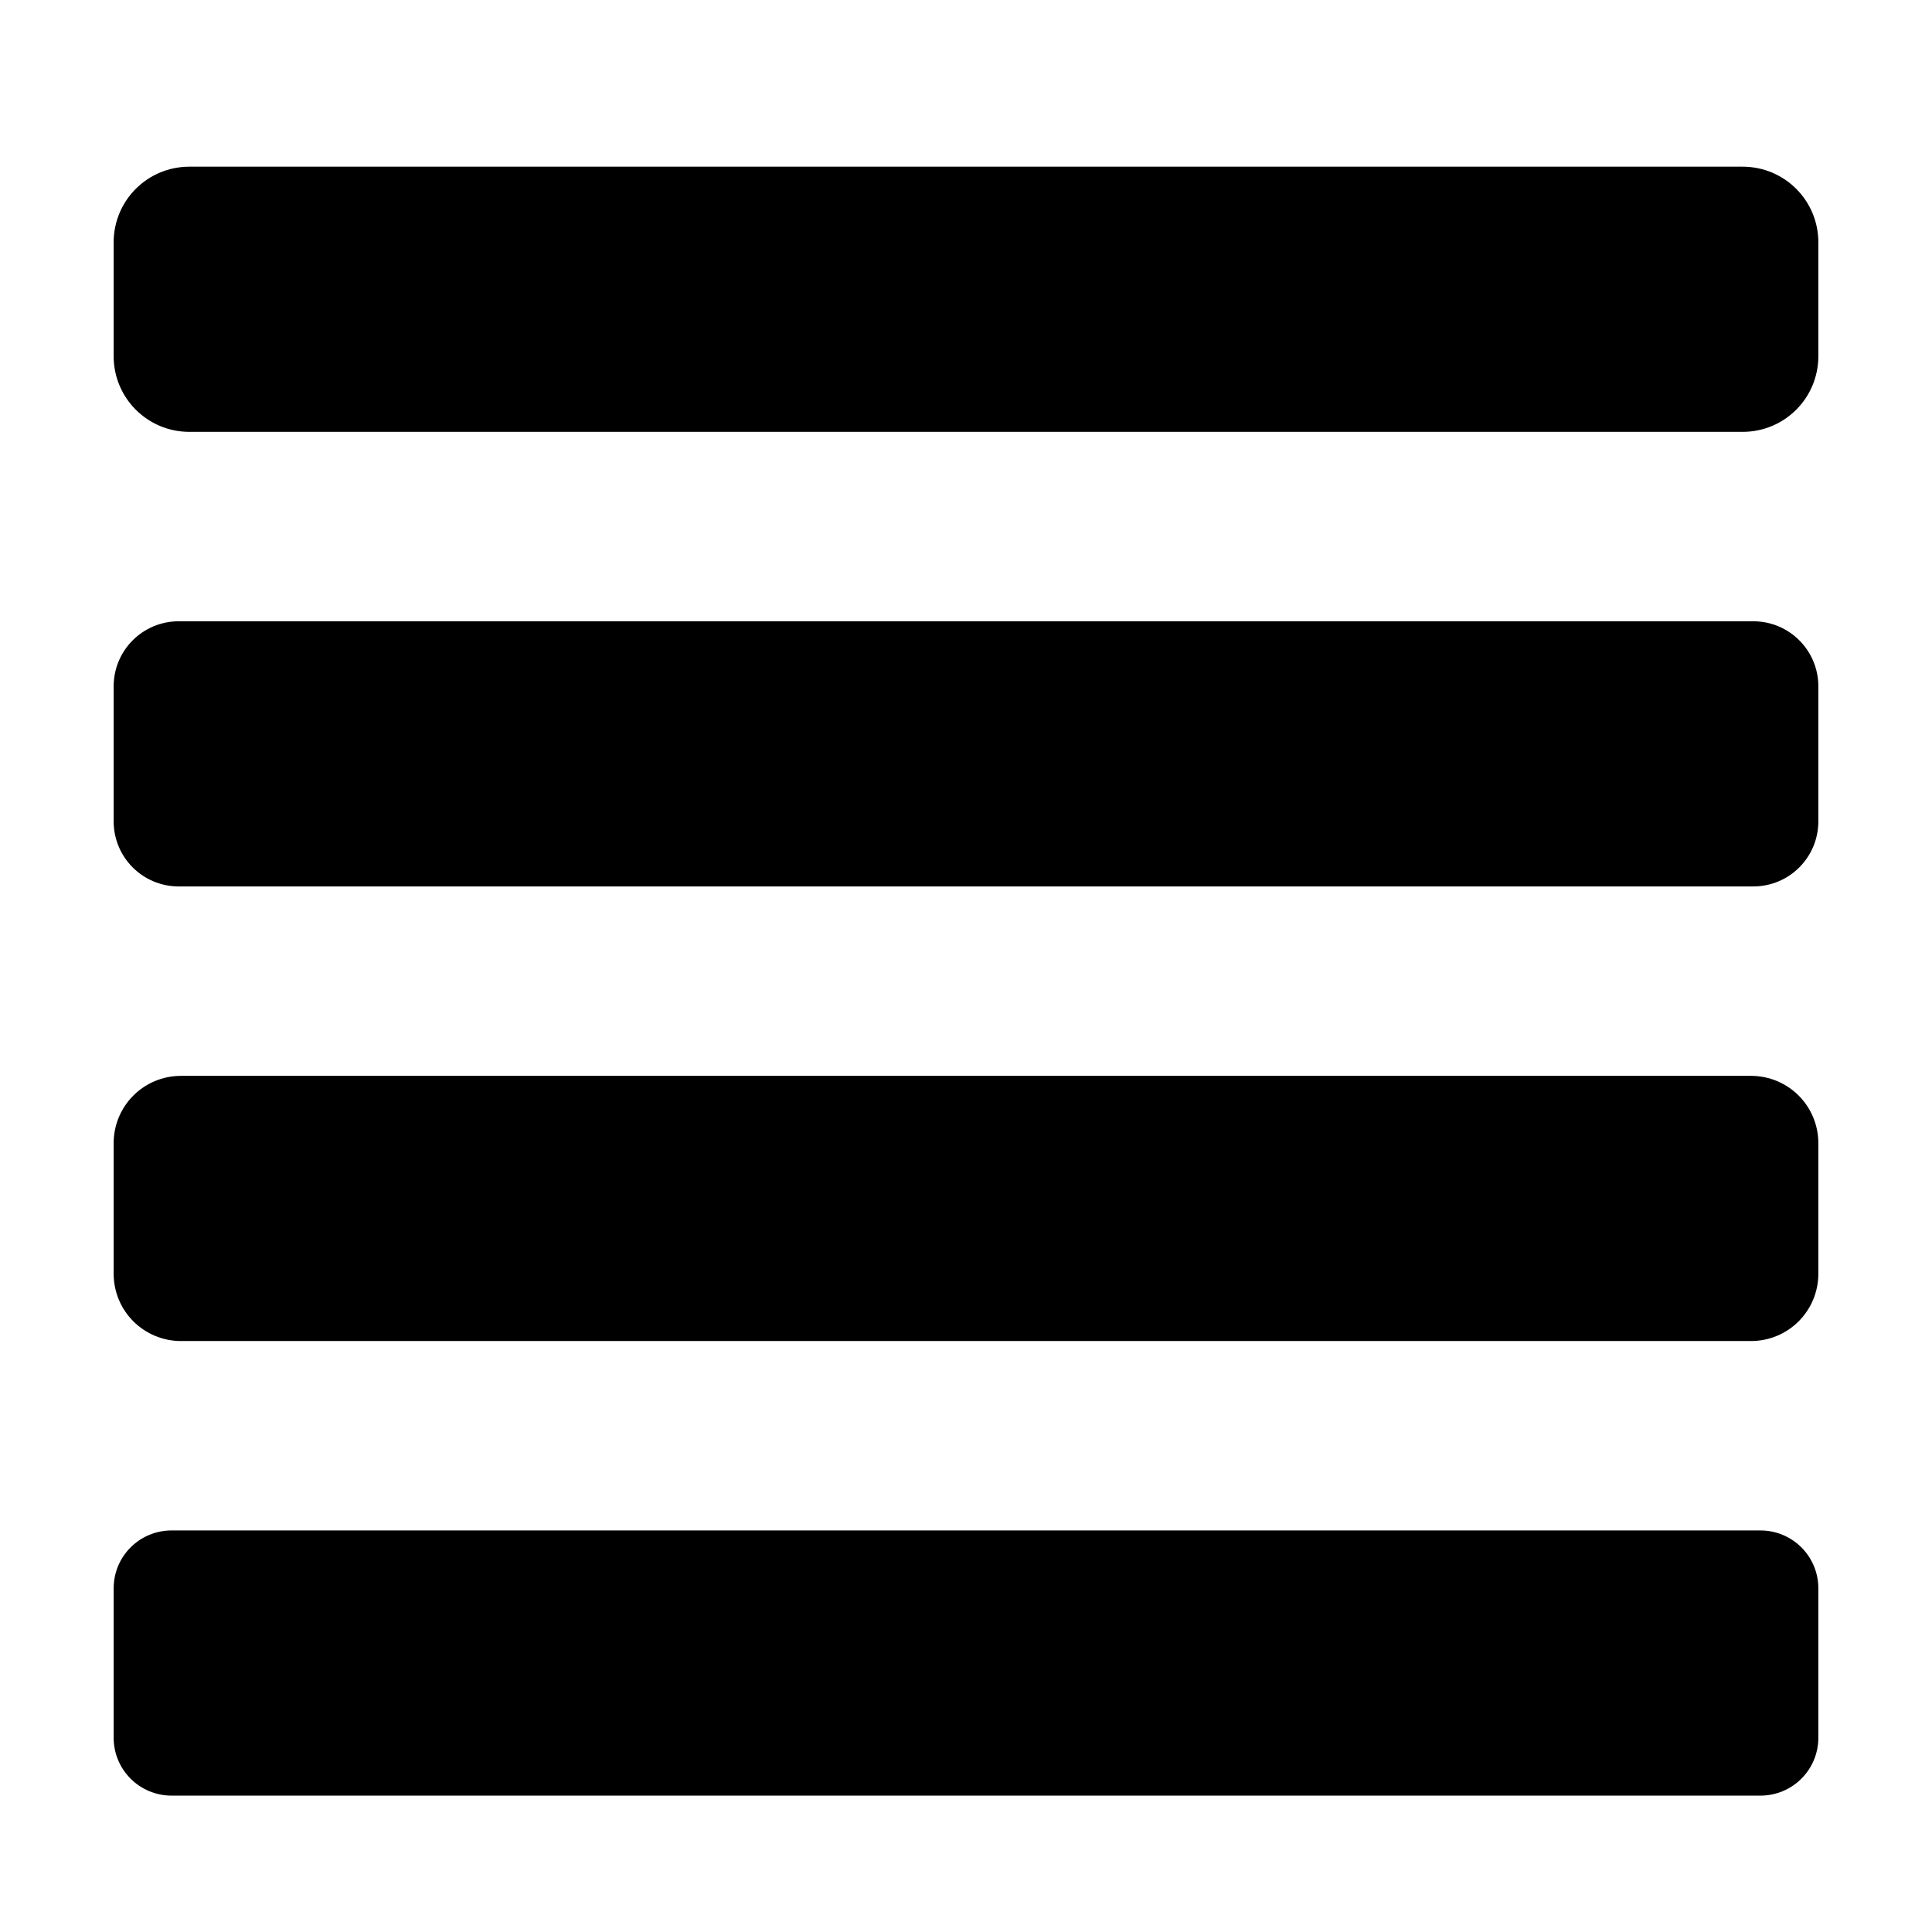
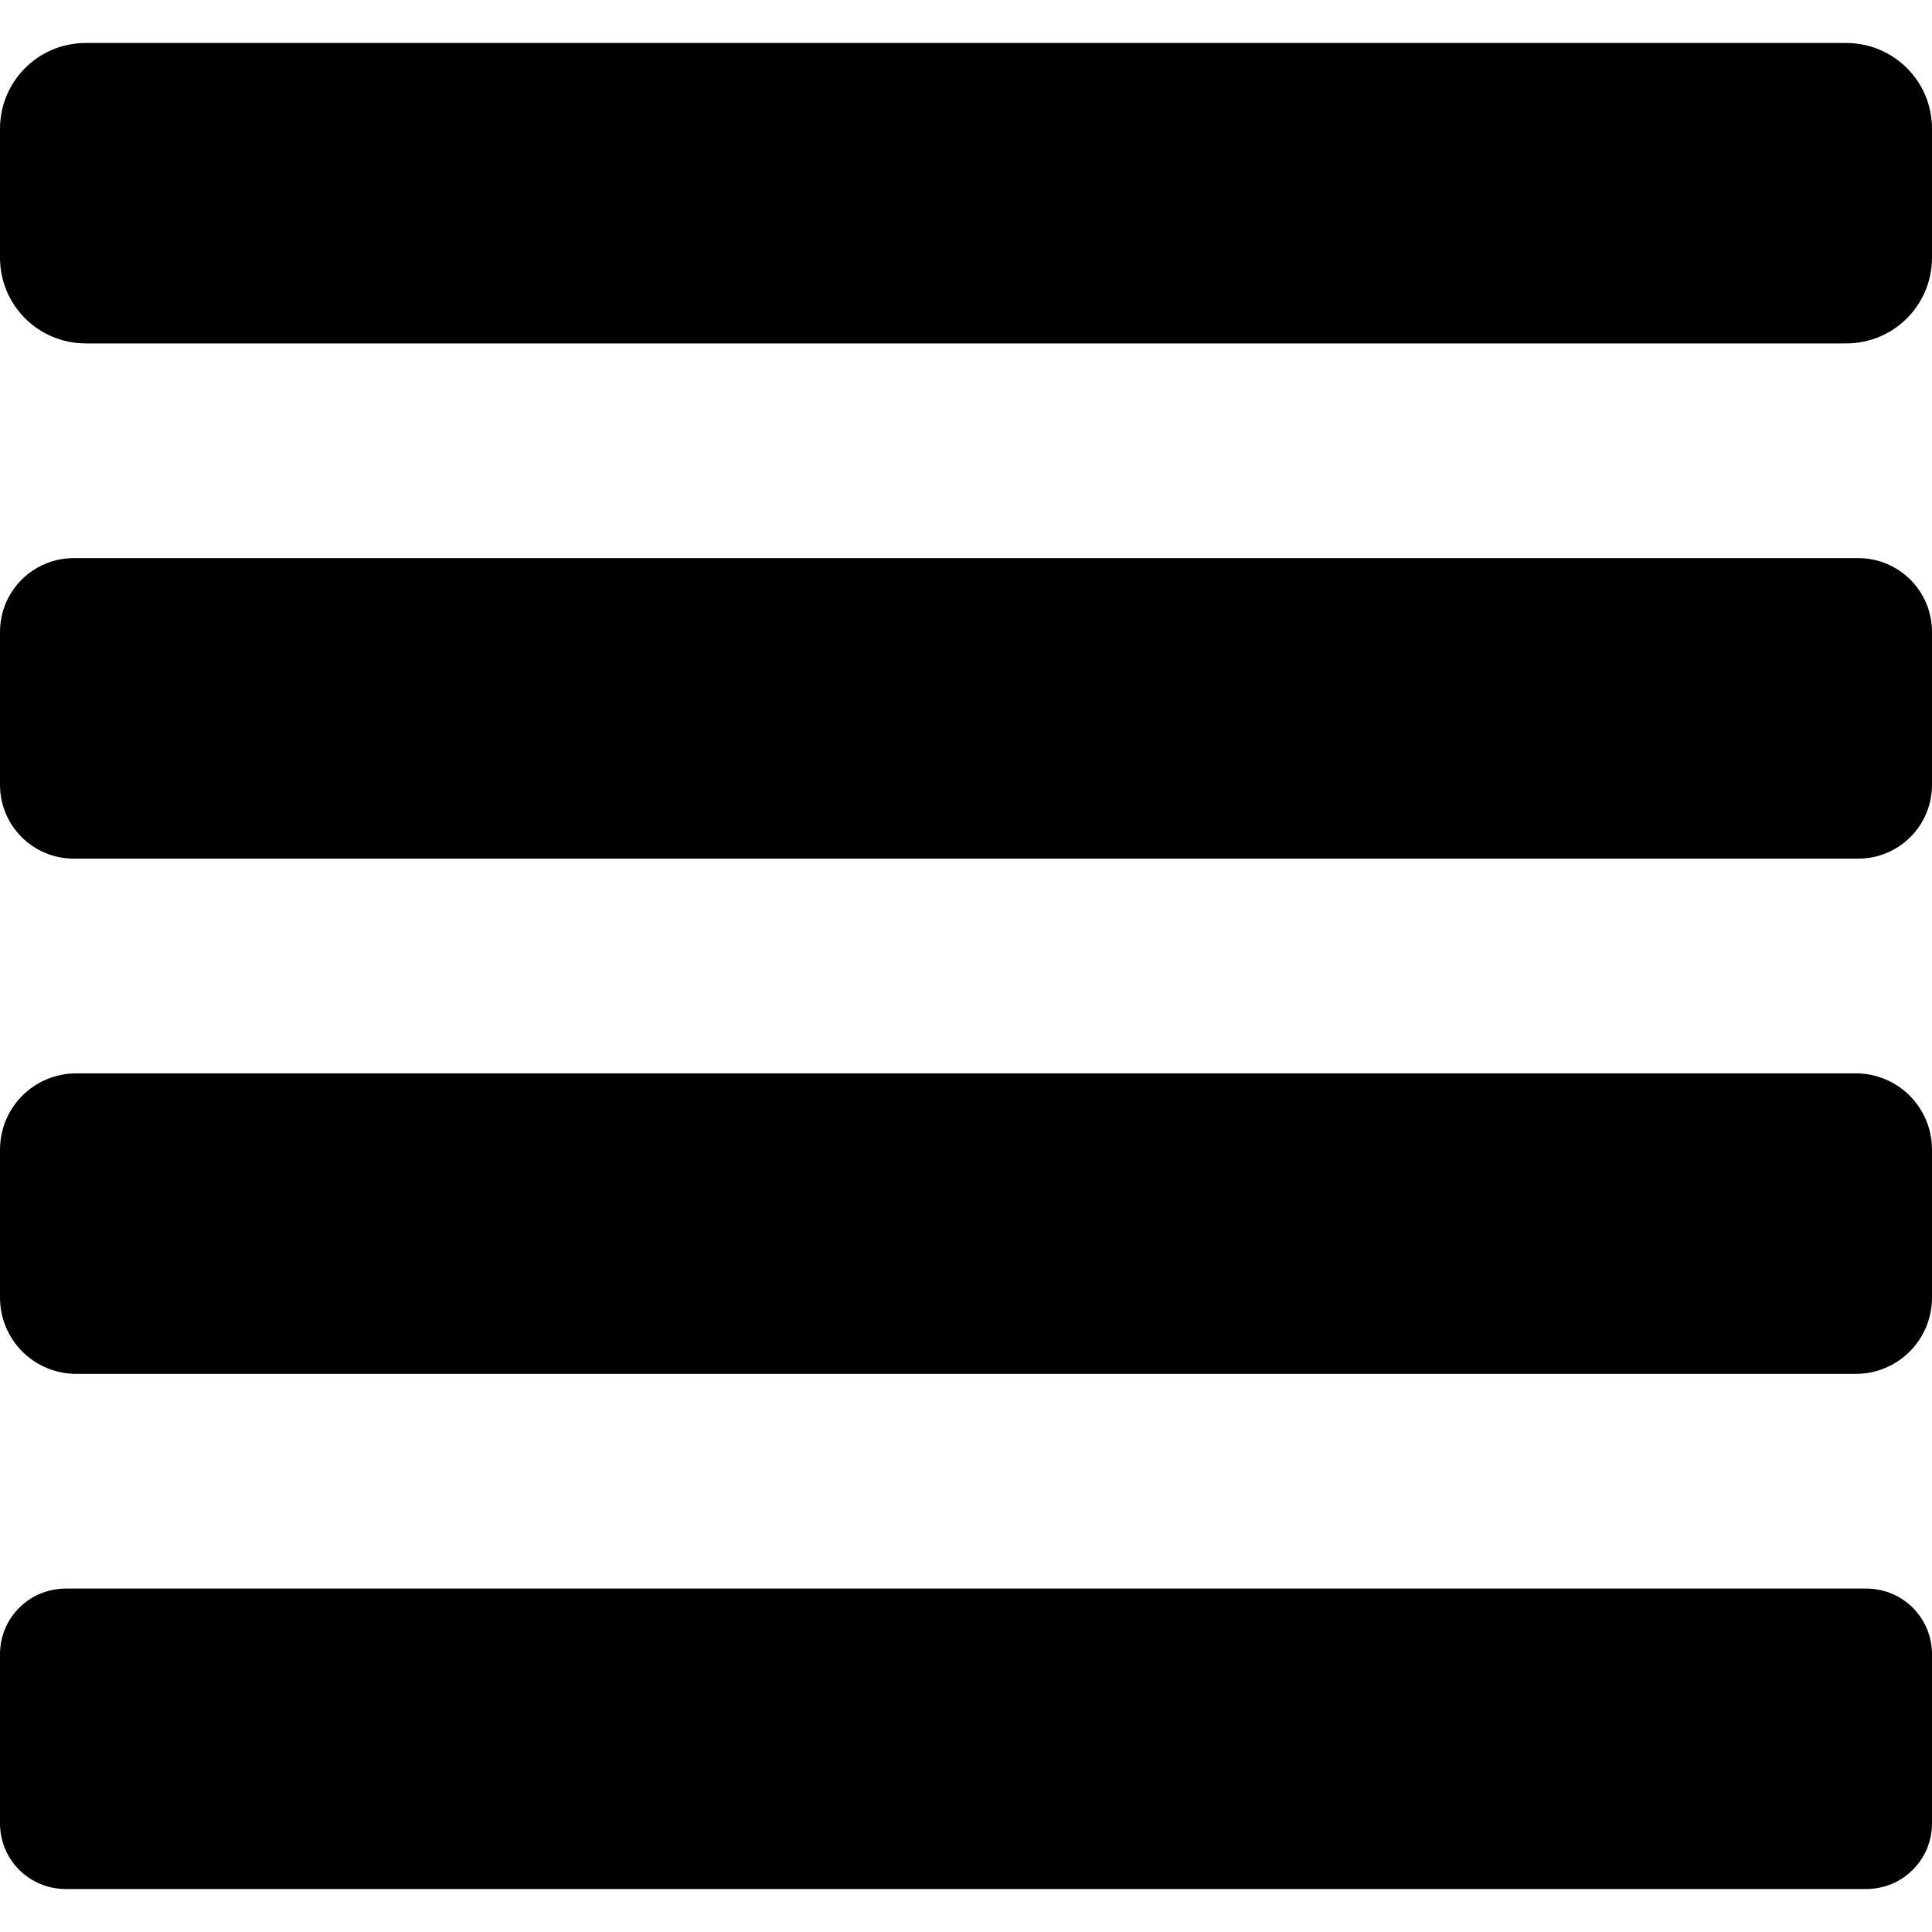
- <svg xmlns="http://www.w3.org/2000/svg" version="1.1" id="explorer" x="0px" y="0px" width="100%" height="100%" viewBox="0 0 510 510" style="enable-background:new 0 0 510 510;" xml:space="preserve">
+ <svg xmlns="http://www.w3.org/2000/svg" id="explorer" width="100%" height="100%" viewBox="0 0 16 16" xml:space="preserve">
  <defs id="defs11" />
-   <g fill="currentColor" id="g3">
+   <g id="g3" fill="currentColor" transform="translate(0,-494)">
    <g id="g5" />
  </g>
-   <path d="M 50,44 C 38.92,44 30,52.92 30,64 l 0,30 c 0,11.08 8.92,20 20,20 l 410,0 c 11.08,0 20,-8.92 20,-20 l 0,-30 C 480,52.92 471.08,44 460,44 Z M 47.209,164 C 37.675,164 30,171.675 30,181.209 l 0,35.582 C 30,226.325 37.675,234 47.209,234 l 415.582,0 C 472.325,234 480,226.325 480,216.791 l 0,-35.582 C 480,171.675 472.325,164 462.791,164 Z m 0.59,120 C 37.939,284 30,291.939 30,301.799 l 0,34.402 C 30,346.061 37.939,354 47.799,354 l 414.402,0 C 472.061,354 480,346.061 480,336.201 l 0,-34.402 C 480,291.939 472.061,284 462.201,284 Z M 45.311,404 C 36.828,404 30,410.828 30,419.311 l 0,39.379 C 30,467.172 36.828,474 45.311,474 l 419.379,0 C 473.172,474 480,467.172 480,458.689 l 0,-39.379 C 480,410.828 473.172,404 464.689,404 Z" id="rect4141" style="fill:currentColor" />
+   <path d="M 0.711,0.356 C 0.317,0.356 9.9999999e-8,0.673 9.9999999e-8,1.067 l 0,1.067 C 9.9999999e-8,2.527 0.317,2.844 0.711,2.844 l 14.578,0 C 15.683,2.844 16,2.527 16,2.133 l 0,-1.067 C 16,0.673 15.683,0.356 15.289,0.356 Z M 0.612,4.622 C 0.273,4.622 9.9999999e-8,4.895 9.9999999e-8,5.234 l 0,1.265 C 9.9999999e-8,6.838 0.273,7.111 0.612,7.111 l 14.776,0 C 15.727,7.111 16,6.838 16,6.499 l 0,-1.265 c 0,-0.339 -0.273,-0.612 -0.612,-0.612 z m 0.021,4.267 C 0.282,8.889 9.9999999e-8,9.171 9.9999999e-8,9.522 l 0,1.223 C 9.9999999e-8,11.096 0.282,11.378 0.633,11.378 l 14.734,0 C 15.718,11.378 16,11.096 16,10.745 l 0,-1.223 c 0,-0.351 -0.282,-0.633 -0.633,-0.633 z m -0.088,4.267 C 0.243,13.156 9.9999999e-8,13.398 9.9999999e-8,13.7 l 0,1.4 C 9.9999999e-8,15.402 0.243,15.644 0.544,15.644 l 14.911,0 C 15.757,15.644 16,15.402 16,15.1 l 0,-1.4 c 0,-0.302 -0.243,-0.544 -0.544,-0.544 z" id="rect4141" fill="currentColor" />
</svg>
